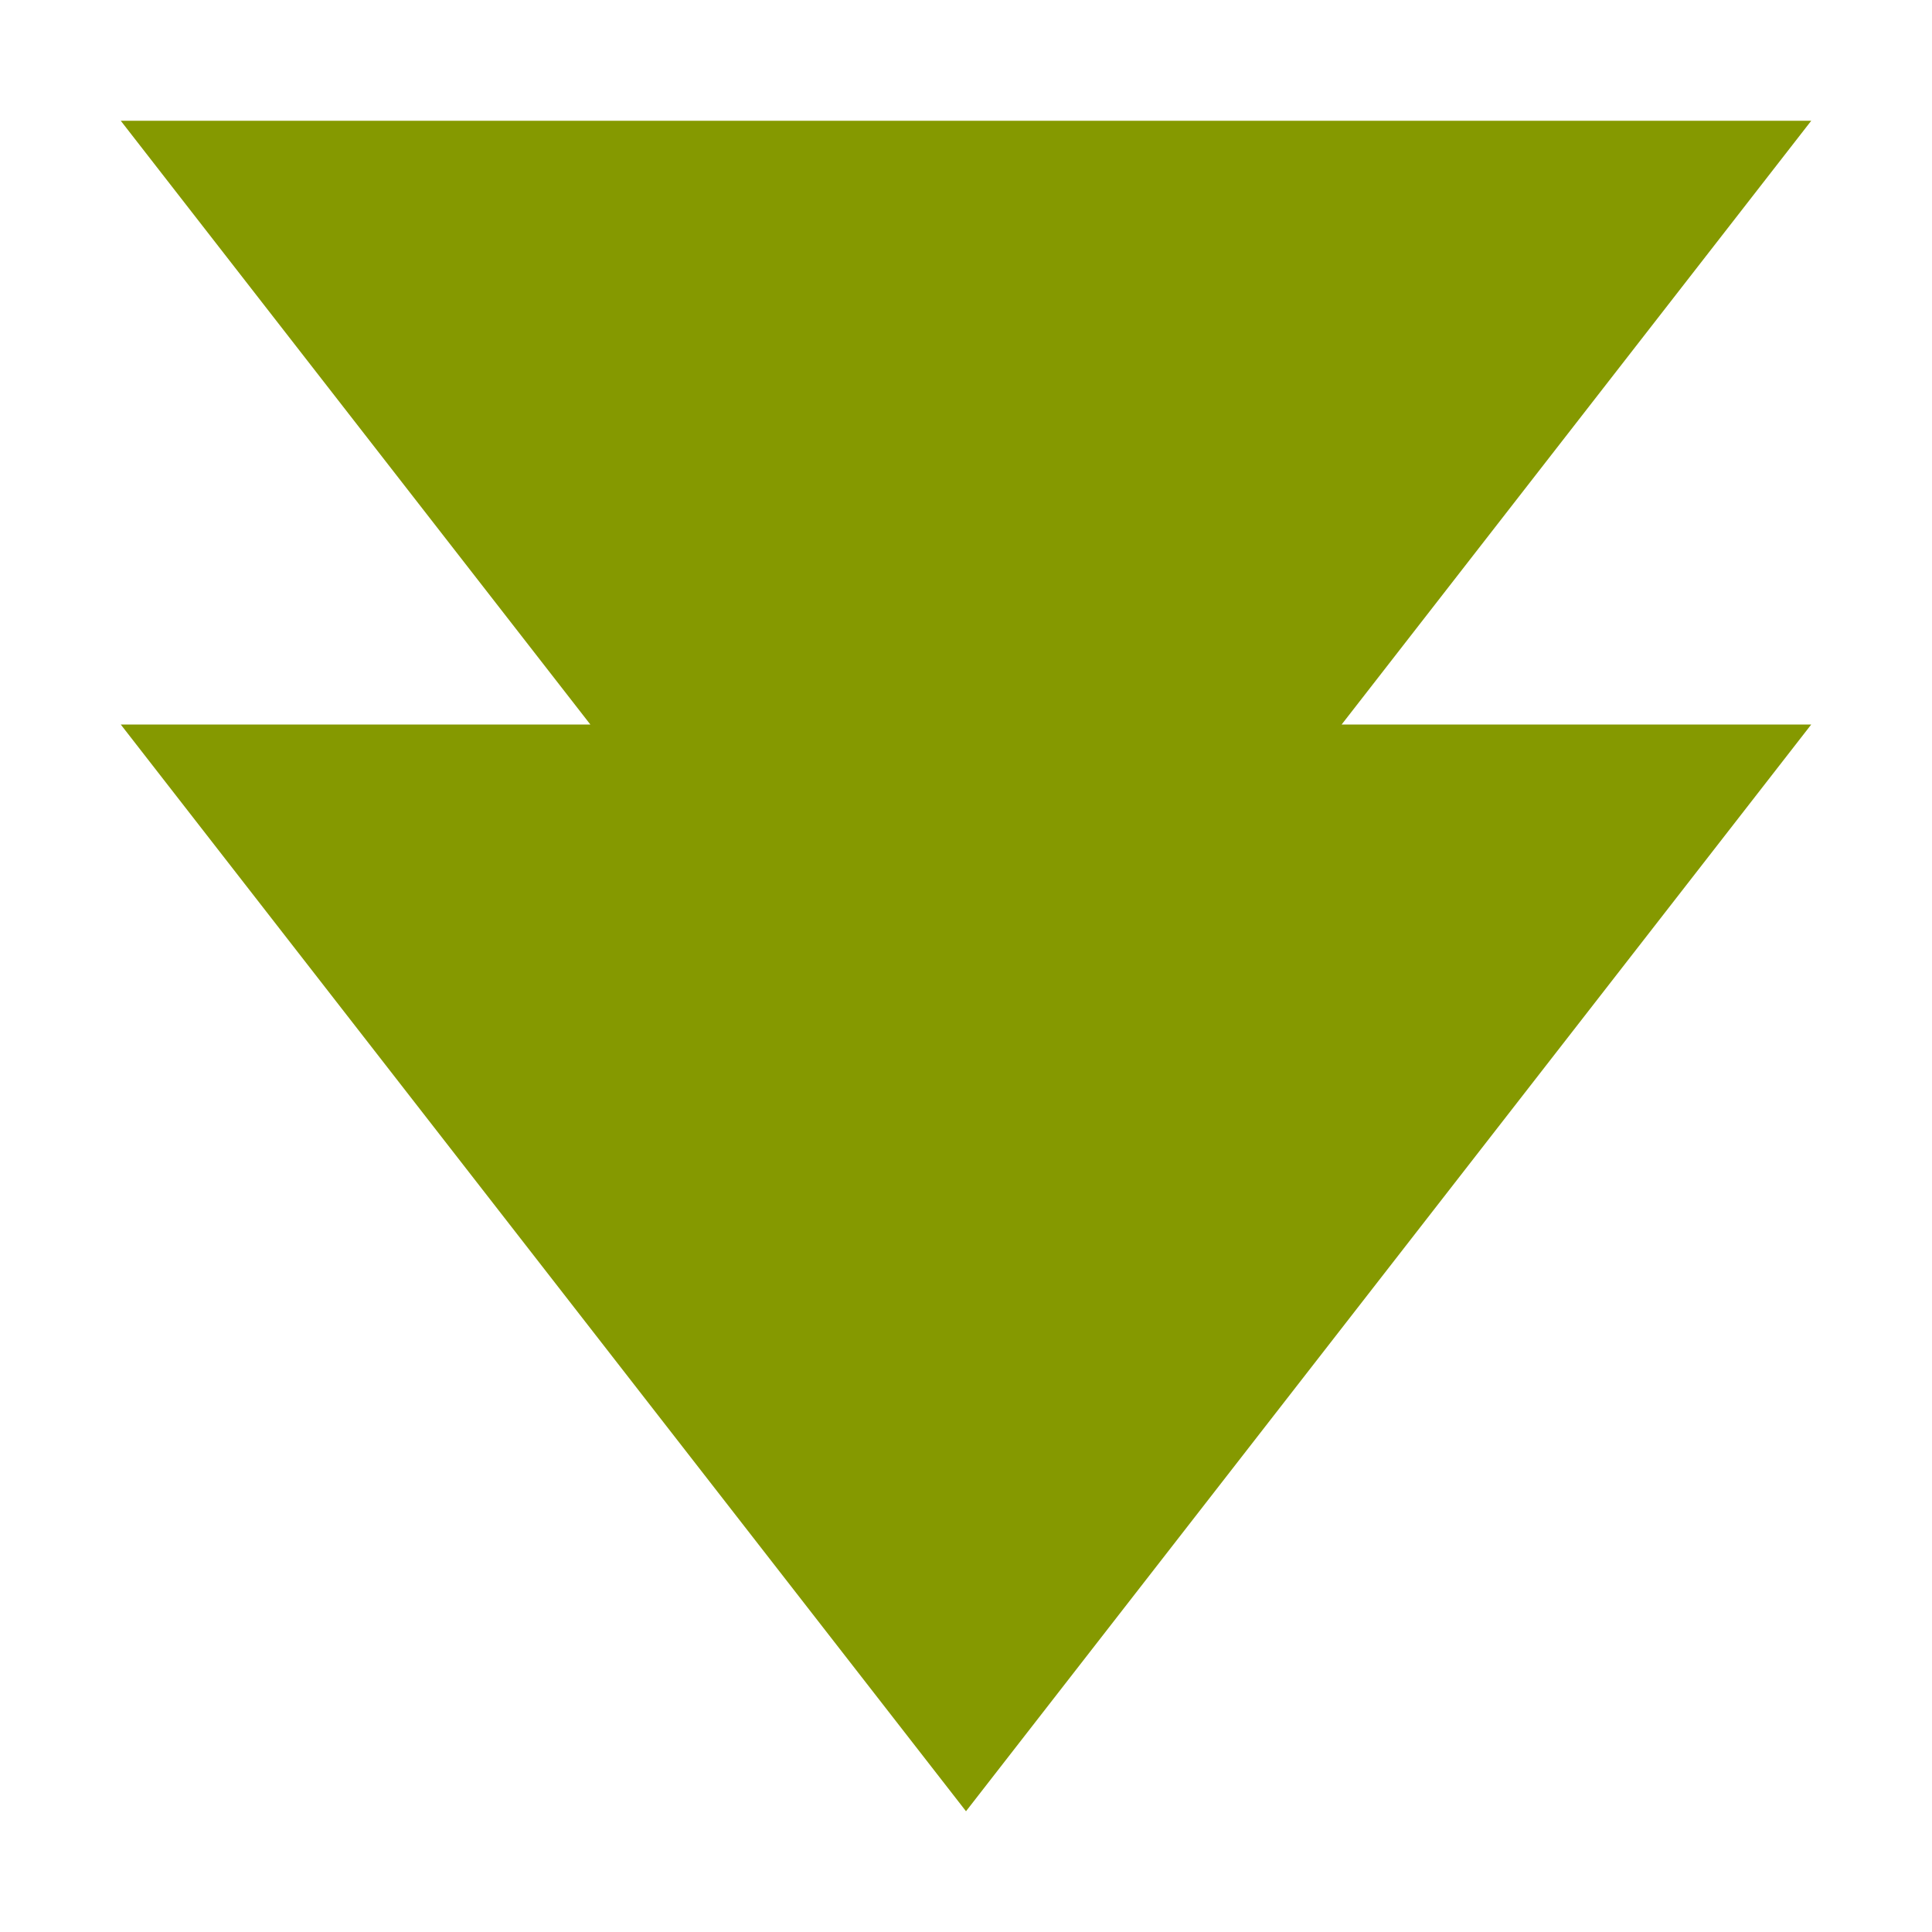
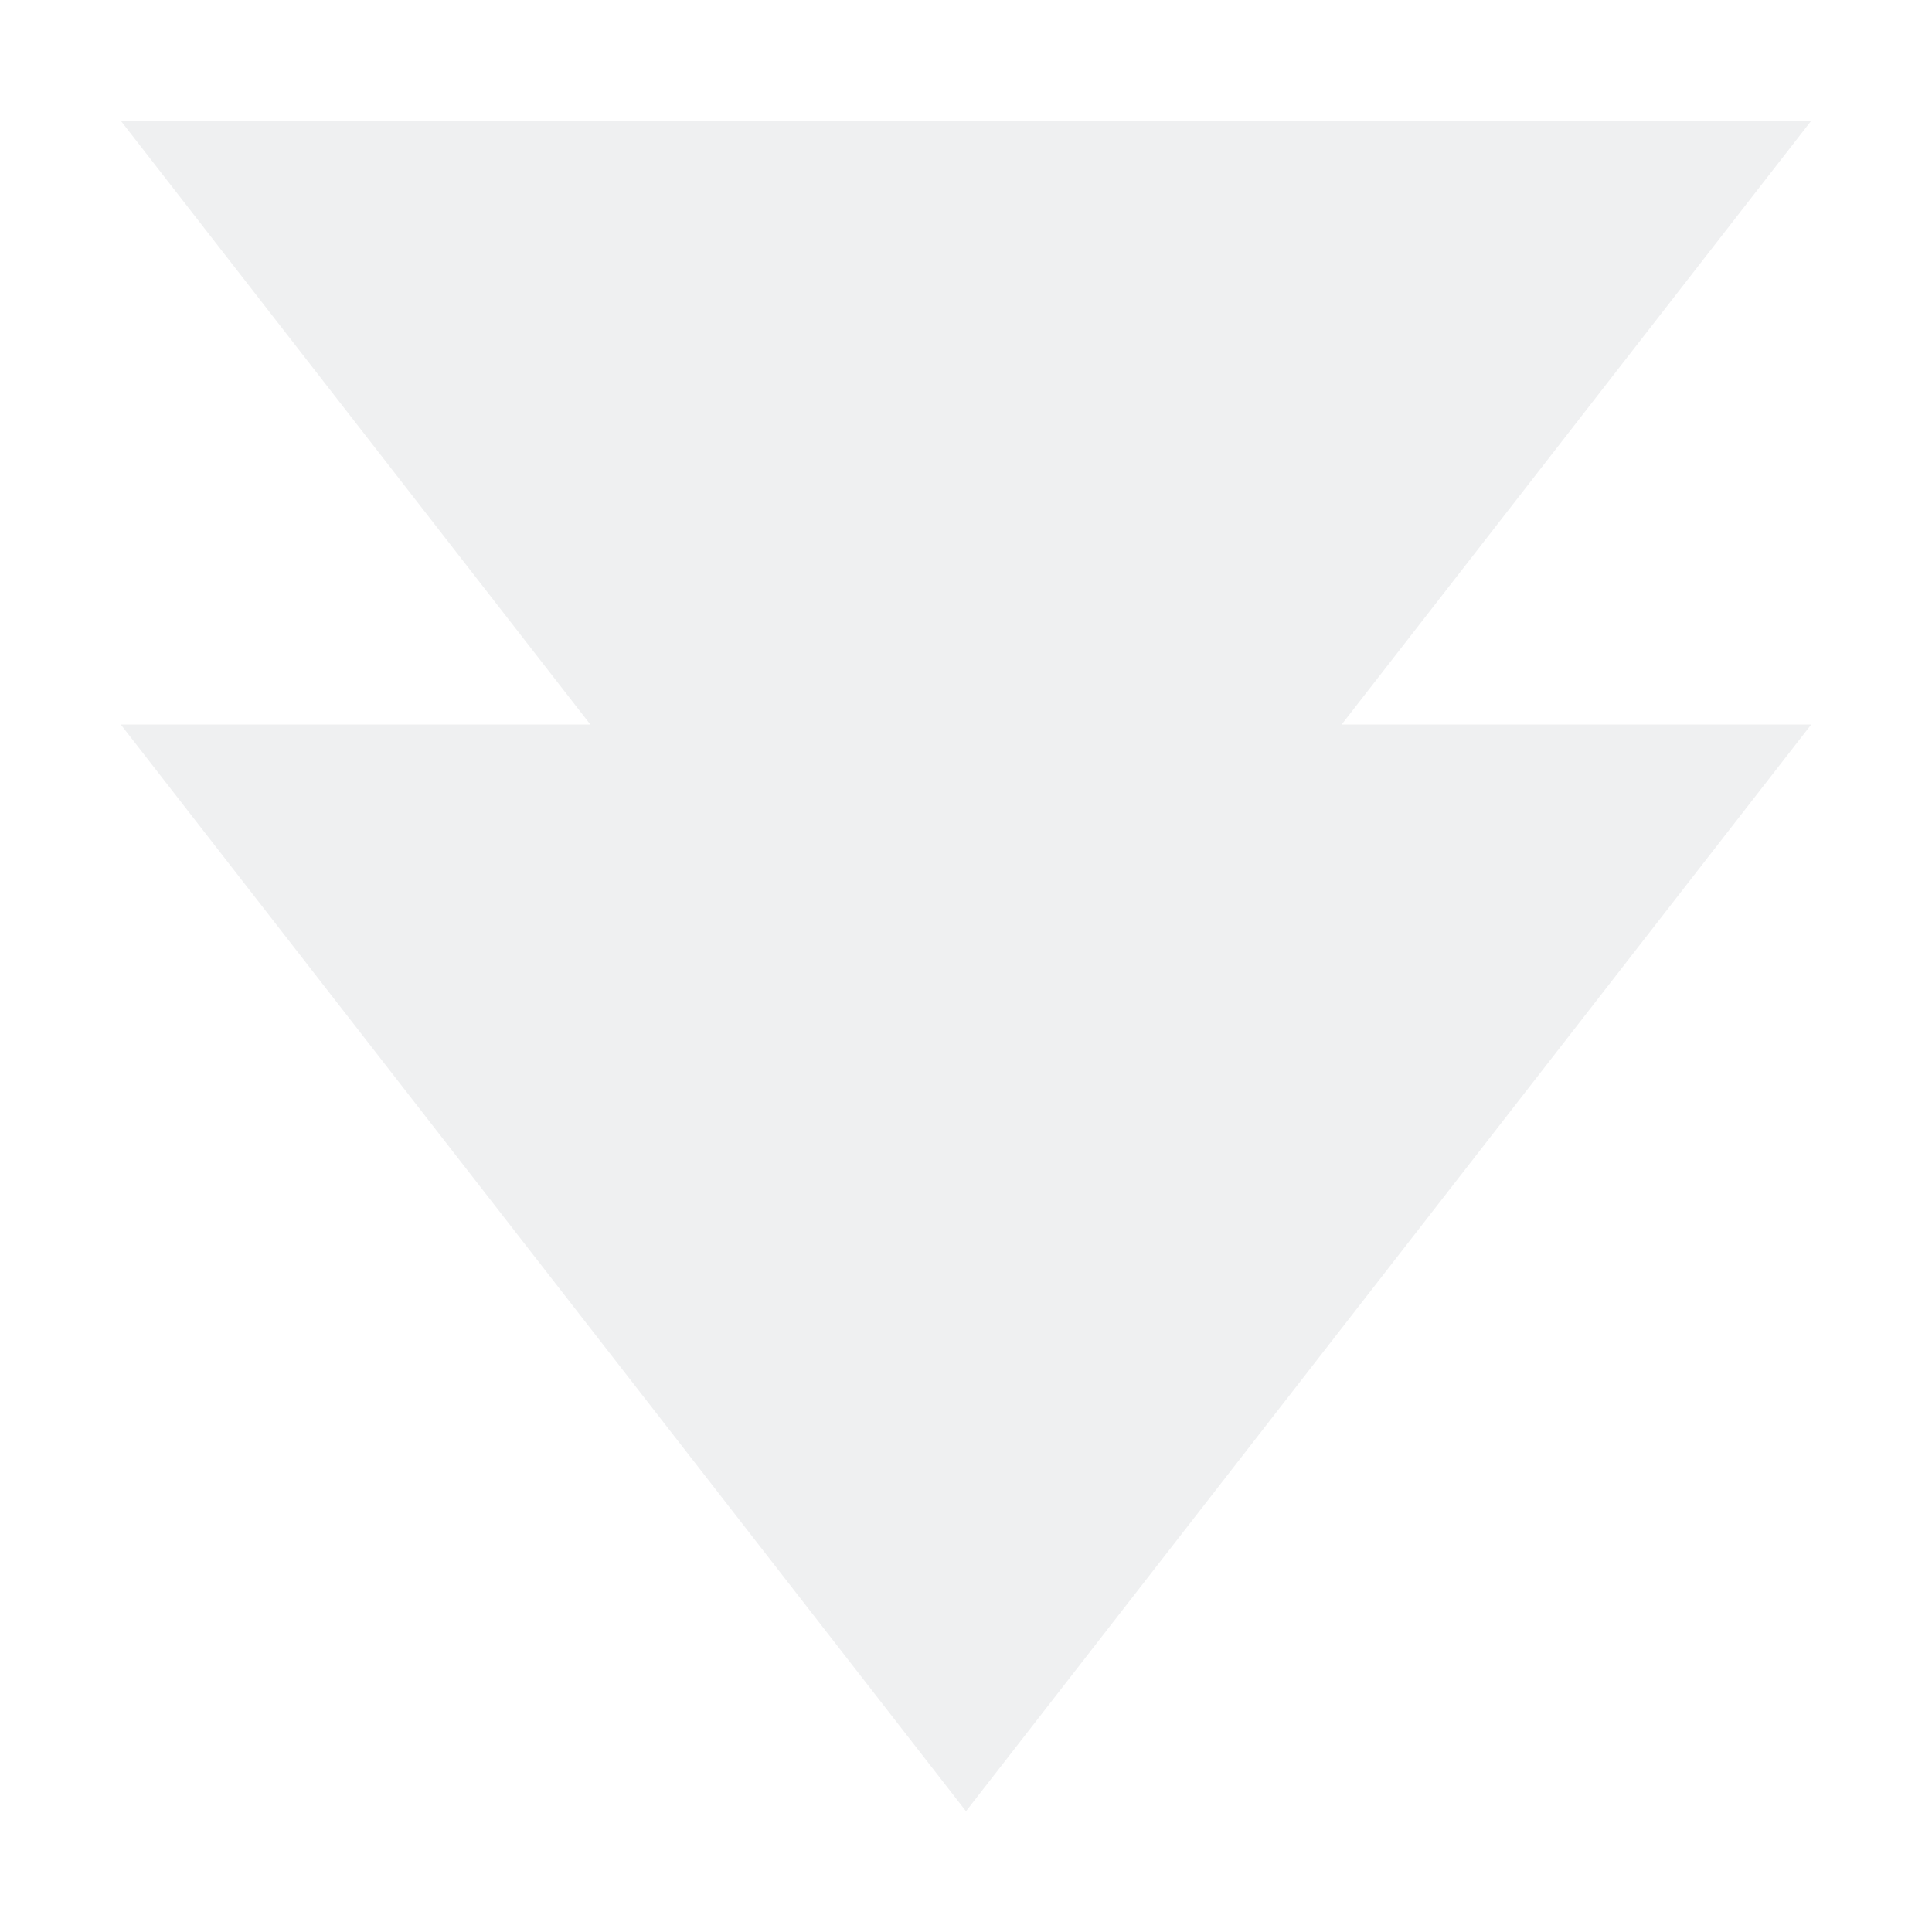
<svg xmlns="http://www.w3.org/2000/svg" viewBox="0 0 16 16">
  <g transform="matrix(-1 0 0 1 16 0)">
-     <path d="M 1,1 15,1 11.111,6 15,6 8,15 1,6 4.889,6 1,1 Z" style="fill:#859900;fill-opacity:1" />
+     <style id="current-color-scheme" type="text/css">.ColorScheme-Text { color:#eff0f1; }</style>
+     <path class="ColorScheme-Text" d="M 1,1 15,1 11.111,6 15,6 8,15 1,6 4.889,6 1,1 Z" style="fill:currentColor;fill-opacity:1" />
  </g>
</svg>
